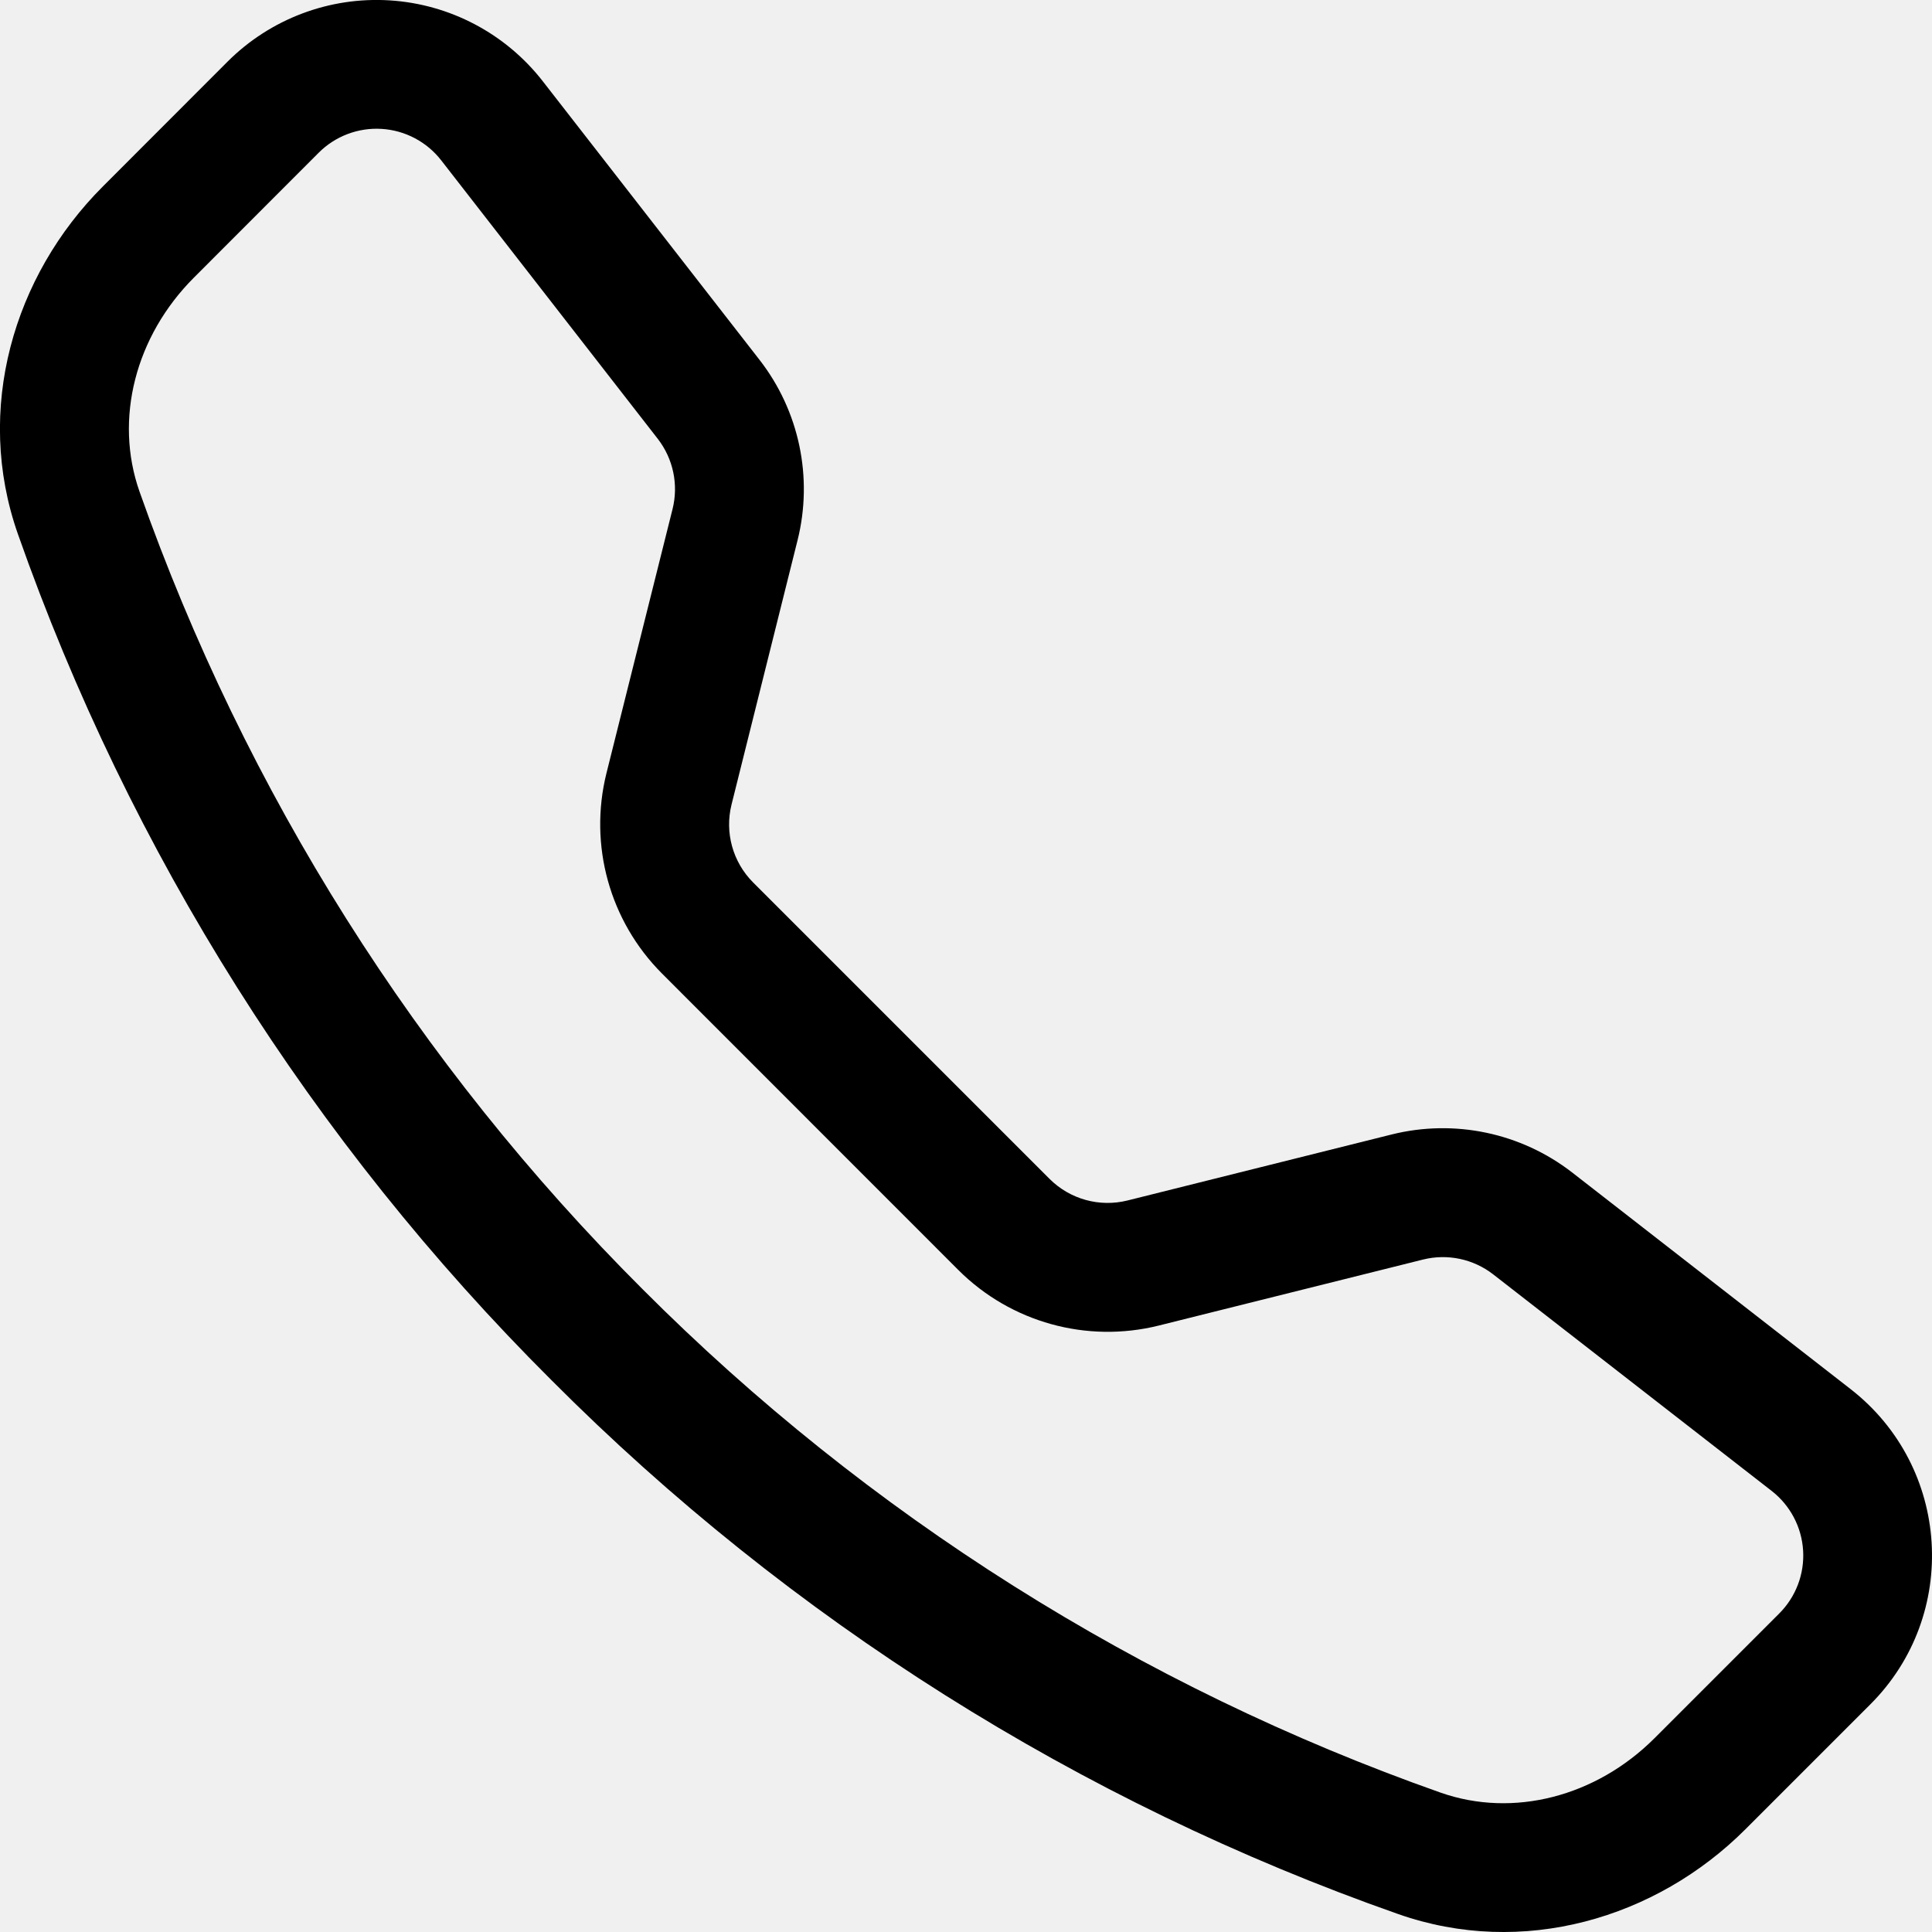
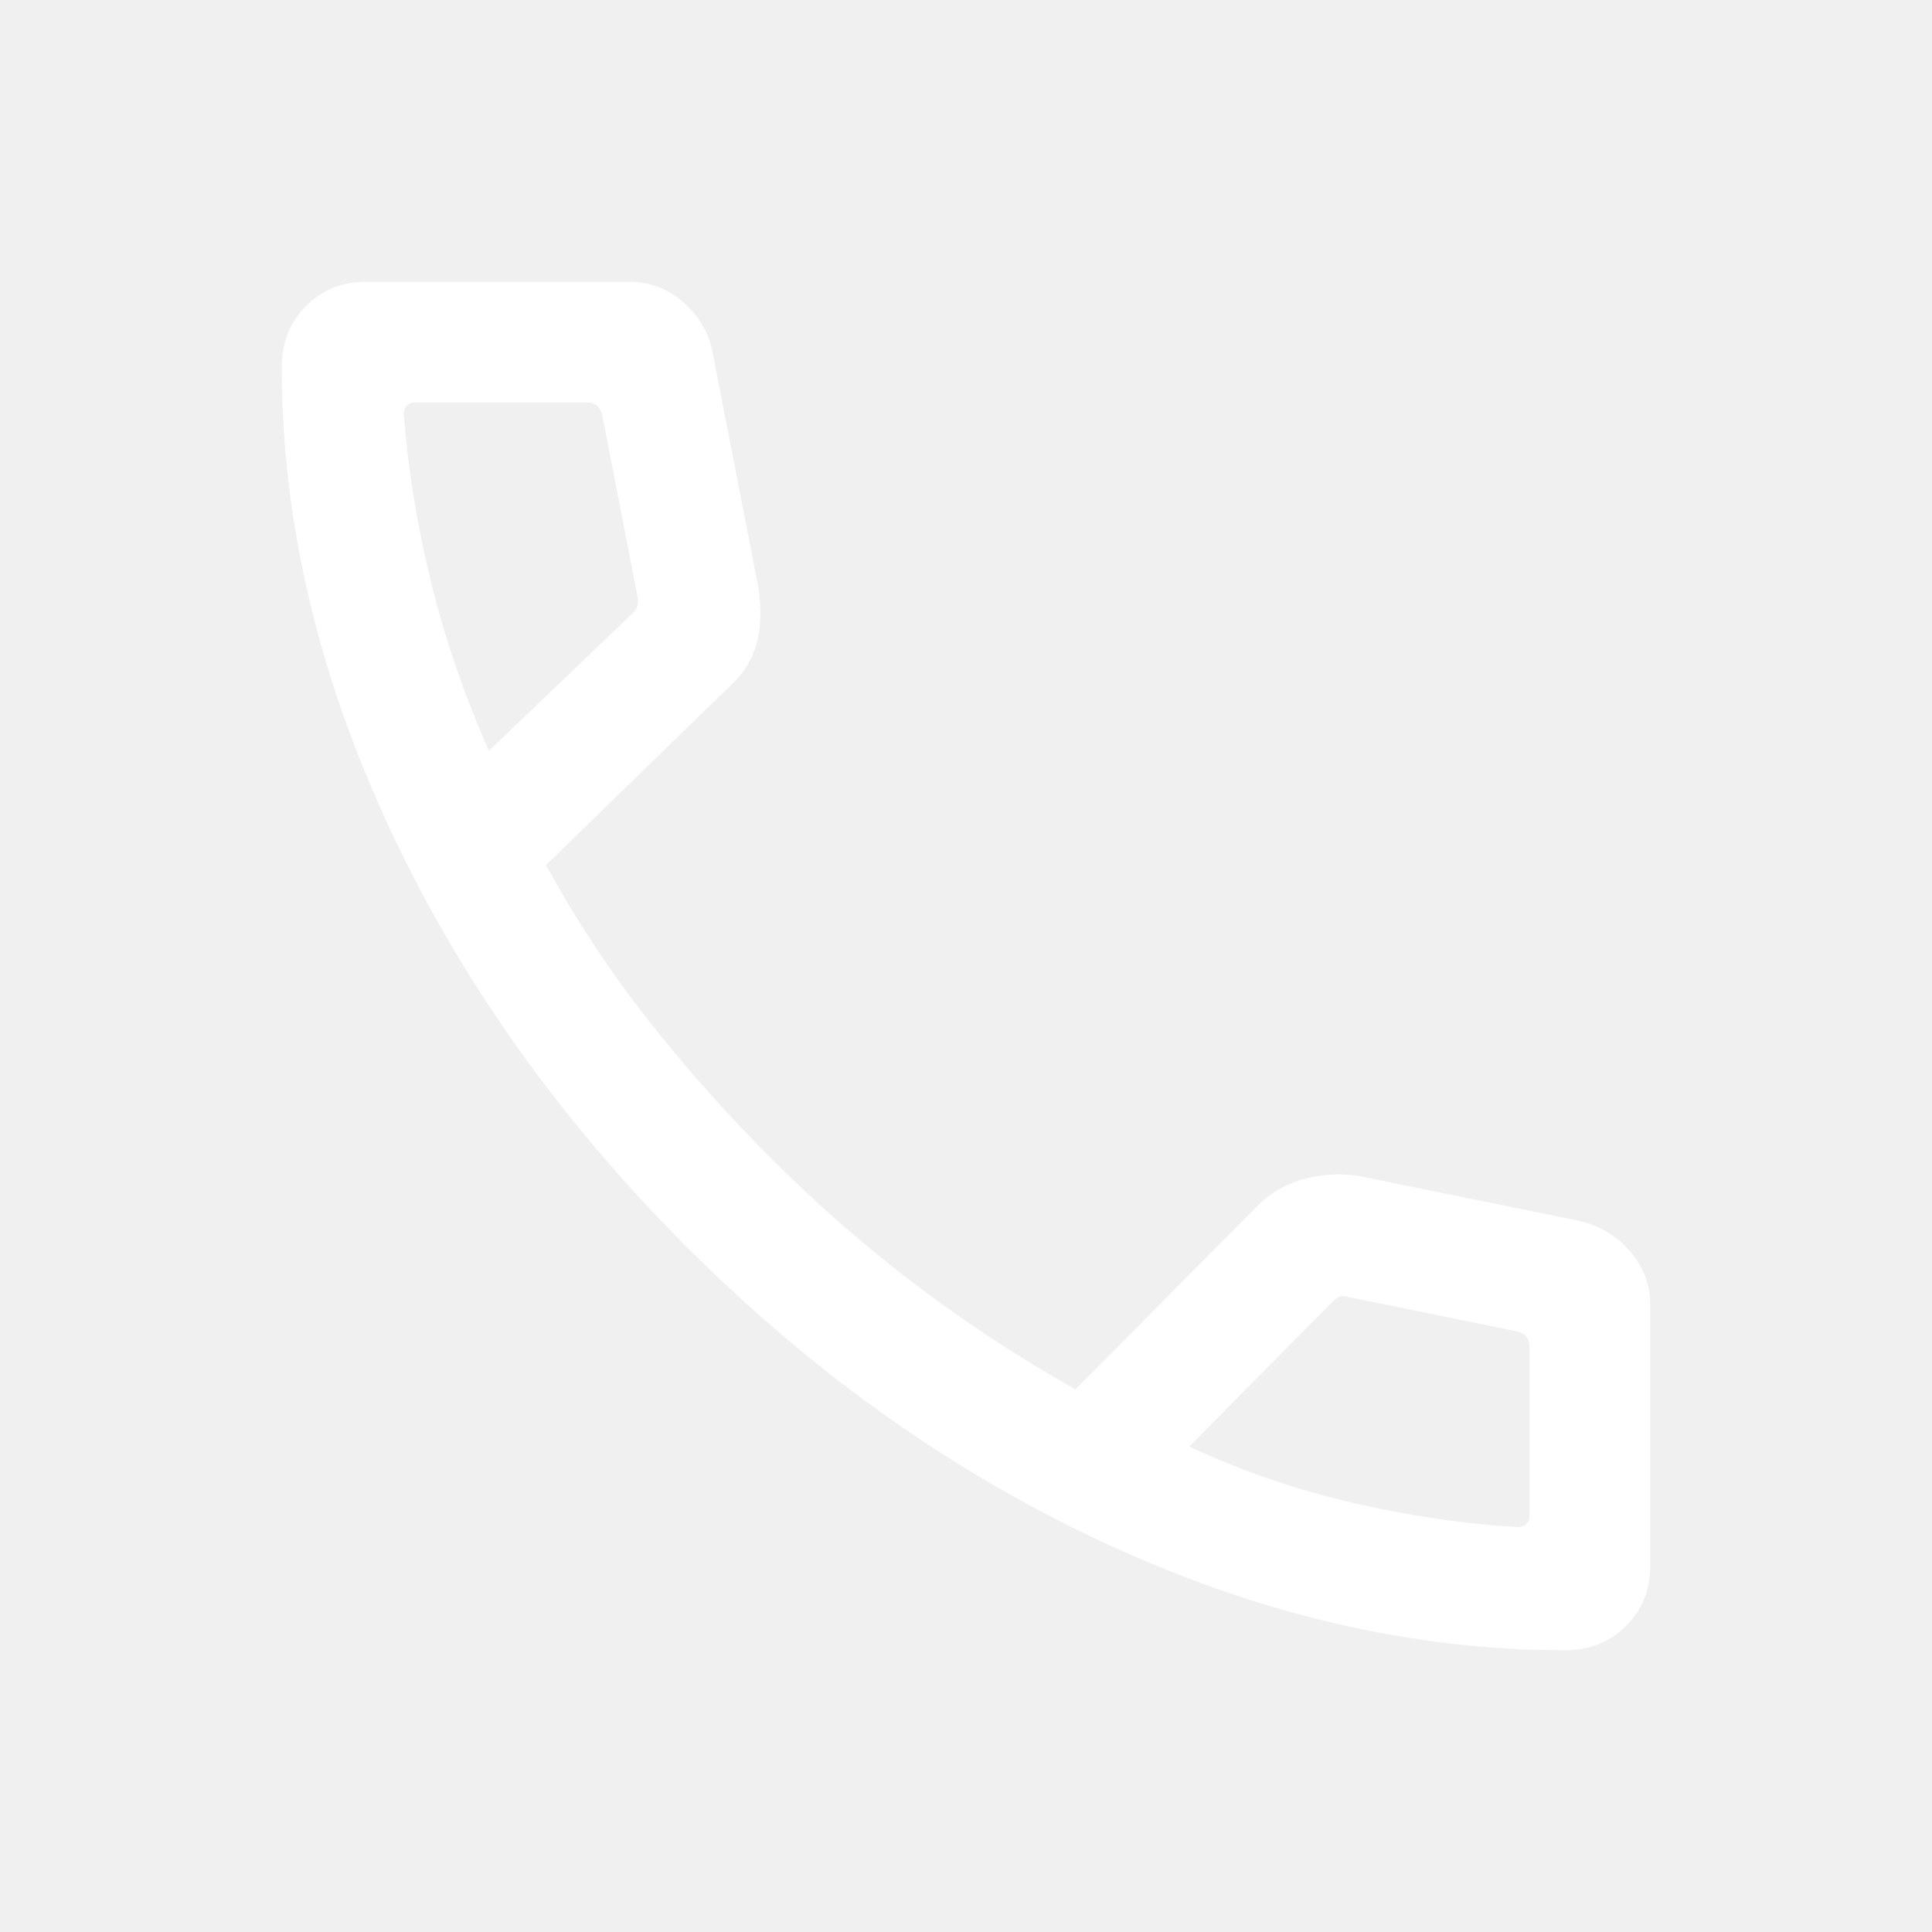
- <svg xmlns="http://www.w3.org/2000/svg" width="16" height="16" fill="currentColor" class="bi bi-telephone" viewBox="0 0 16 16">
-   <path d="M3.654 1.328a.678.678 0 0 0-1.015-.063L1.605 2.3c-.483.484-.661 1.169-.45 1.77a17.6 17.6 0 0 0 4.168 6.608 17.6 17.6 0 0 0 6.608 4.168c.601.211 1.286.033 1.77-.45l1.034-1.034a.678.678 0 0 0-.063-1.015l-2.307-1.794a.68.68 0 0 0-.58-.122l-2.19.547a1.75 1.75 0 0 1-1.657-.459L5.482 8.062a1.75 1.75 0 0 1-.46-1.657l.548-2.19a.68.68 0 0 0-.122-.58zM1.884.511a1.745 1.745 0 0 1 2.612.163L6.29 2.98c.329.423.445.974.315 1.494l-.547 2.19a.68.68 0 0 0 .178.643l2.457 2.457a.68.68 0 0 0 .644.178l2.189-.547a1.75 1.75 0 0 1 1.494.315l2.306 1.794c.829.645.905 1.87.163 2.611l-1.034 1.034c-.74.74-1.846 1.065-2.877.702a18.6 18.6 0 0 1-7.01-4.42 18.6 18.6 0 0 1-4.42-7.009c-.362-1.03-.037-2.137.703-2.877z" />
+ <svg xmlns="http://www.w3.org/2000/svg" height="24px" viewBox="0 -960 960 960" width="24px" fill="#FFFFFF">
+   <path d="M777.61-140q-113.07 0-227.19-52.58-114.11-52.58-209.69-148.34-95.57-95.77-148.15-209.7Q140-664.54 140-777.61q0-18.17 12-30.28T182-820h130.46q15.15 0 26.73 9.89 11.58 9.88 14.73 24.42L376.85-668q2.38 16.38-1 28.15-3.39 11.77-12.16 19.77l-92.38 89.93q22.3 40.84 50.96 77.27 28.65 36.42 62.04 69.57 32.92 32.93 70 61.16 37.08 28.23 80.08 52.54l89.76-90.54q9.39-9.77 22.74-13.7 13.34-3.92 27.73-1.92l111.07 22.62q15.15 4 24.73 15.46t9.58 26V-182q0 18-12.11 30t-30.28 12ZM242.92-586.92l71.39-68.31q1.92-1.54 2.5-4.23.58-2.69-.19-5l-17.39-89.39q-.77-3.07-2.69-4.61-1.92-1.54-5-1.54H206q-2.31 0-3.85 1.54-1.53 1.54-1.53 3.85 3.07 41 13.42 83.3 10.34 42.31 28.88 84.39Zm348 345.69q39.77 18.54 82.96 28.35 43.2 9.8 80.73 11.65 2.31 0 3.85-1.54t1.54-3.85v-84.15q0-3.08-1.54-5t-4.61-2.69l-84-17.08q-2.31-.77-4.04-.19-1.73.58-3.66 2.5l-71.23 72Zm-348-345.69Zm348 345.69Z" />
</svg>
